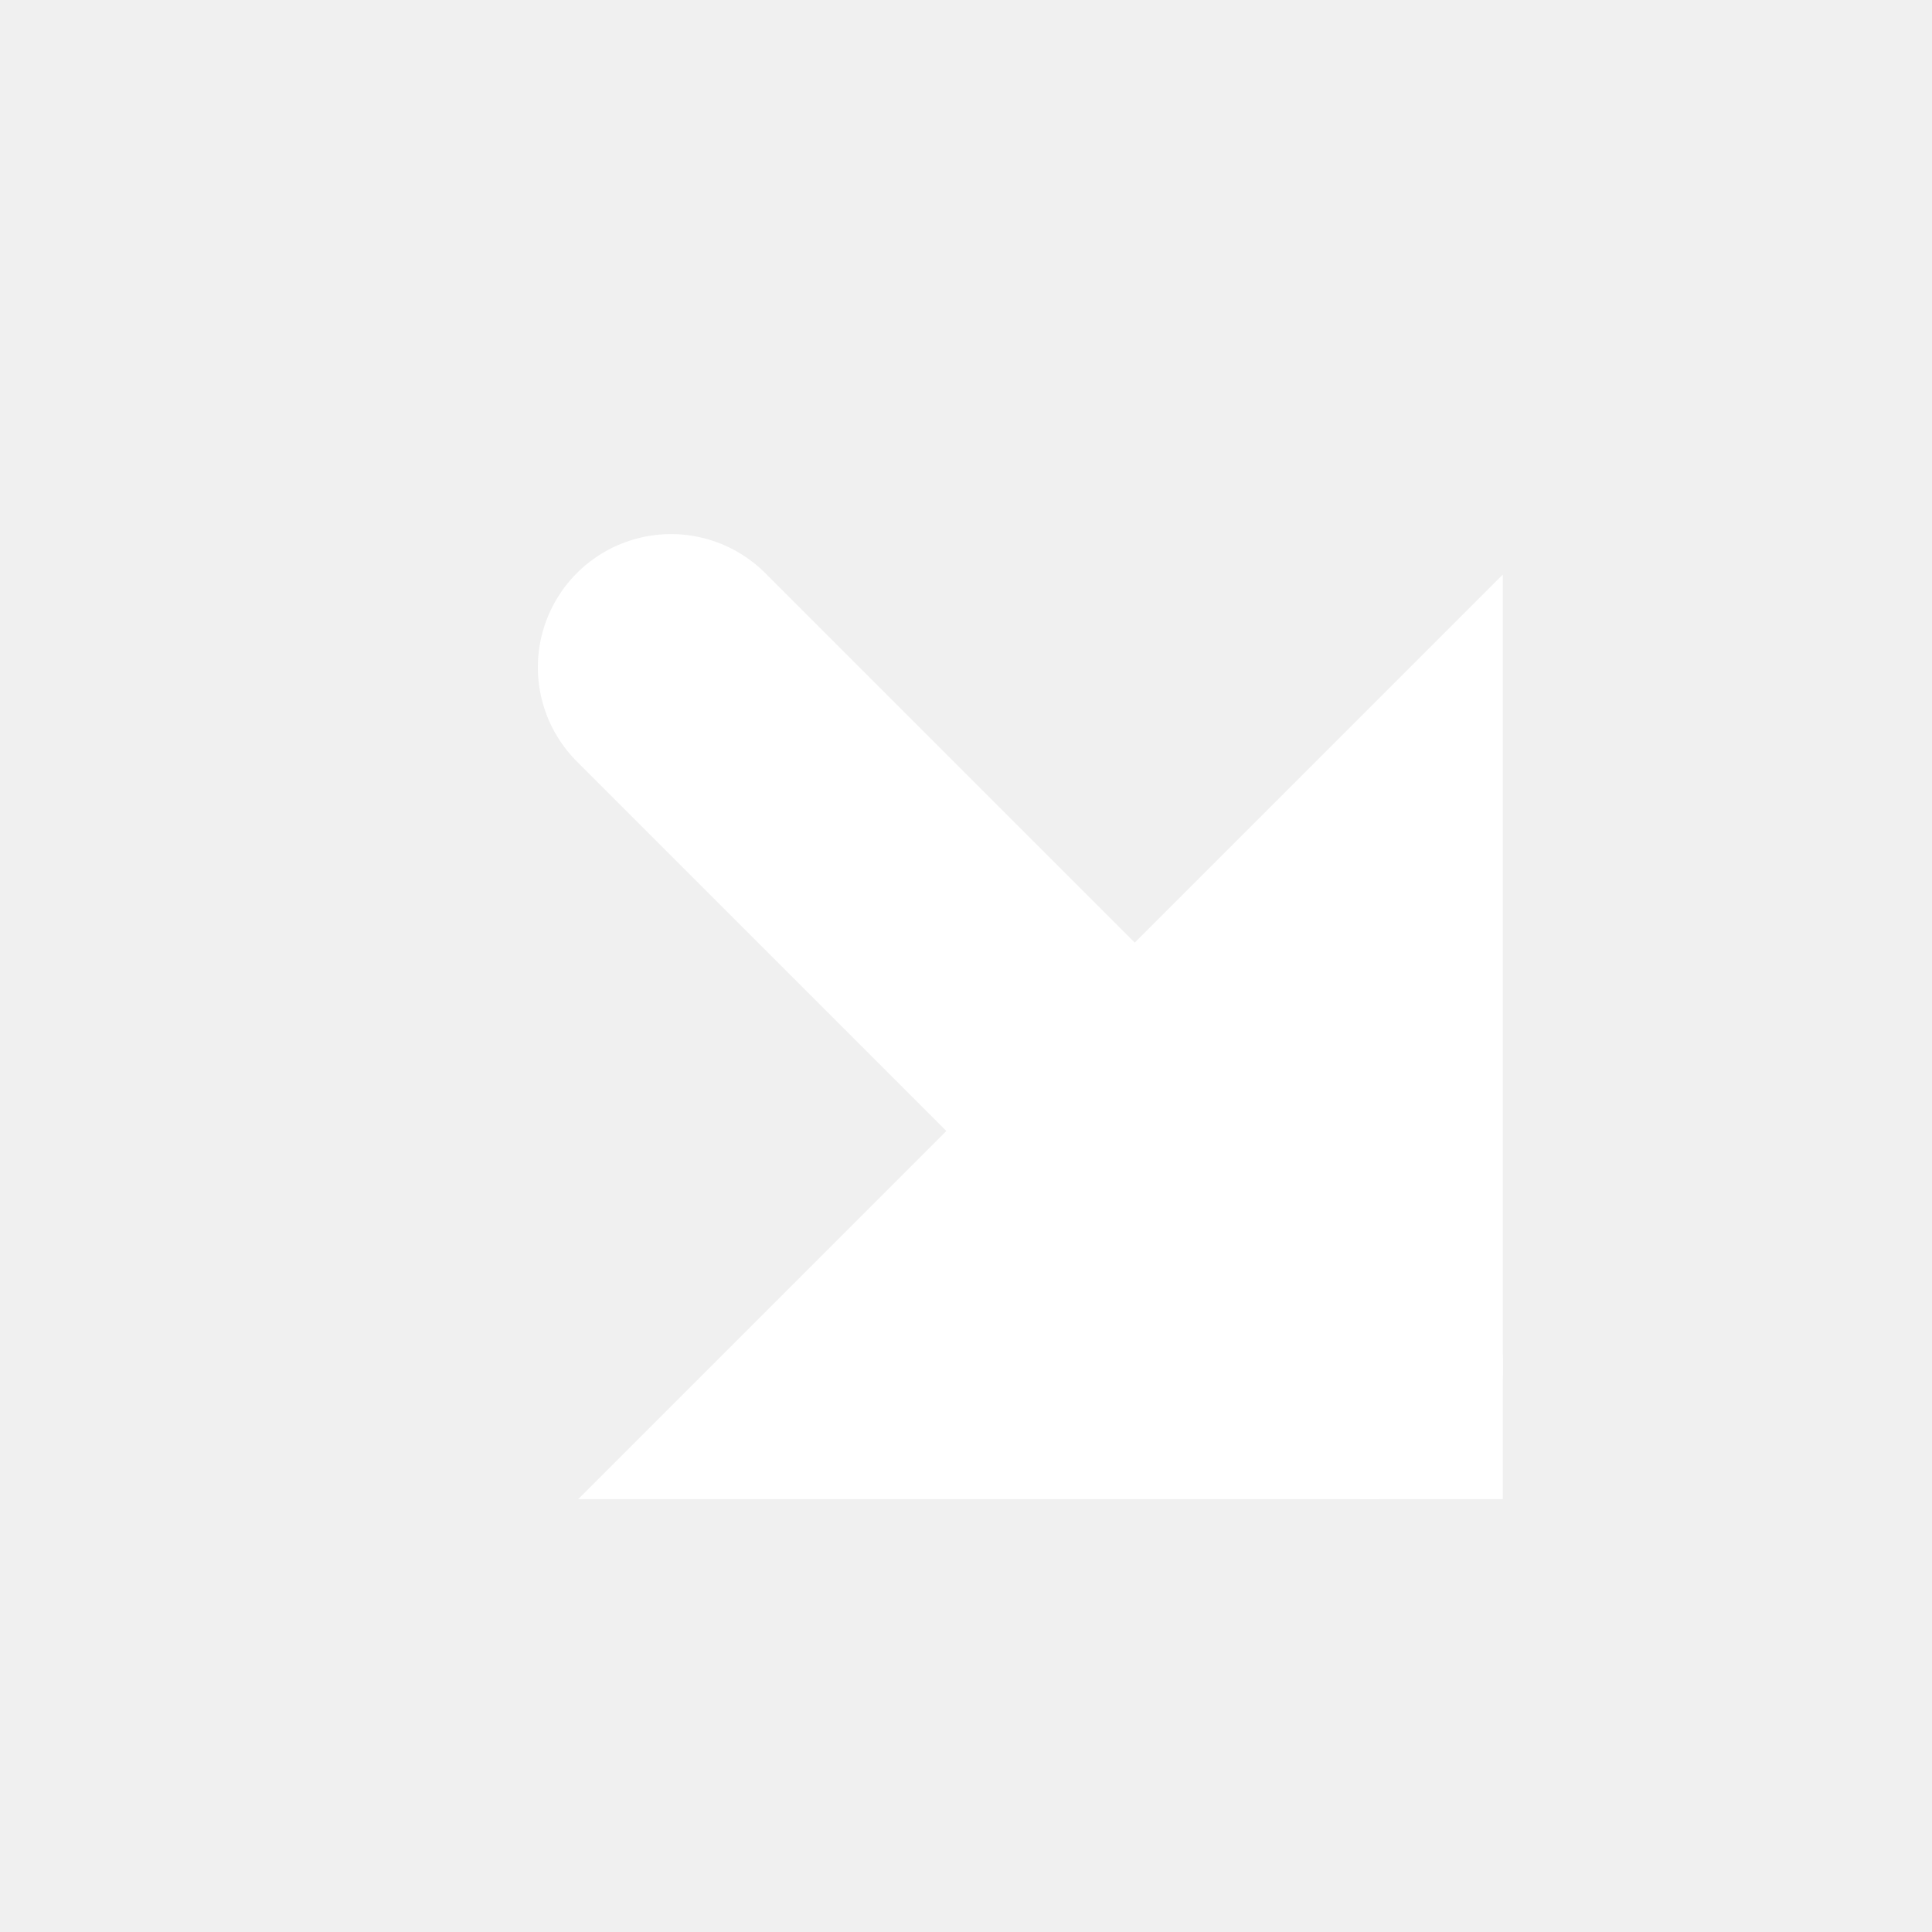
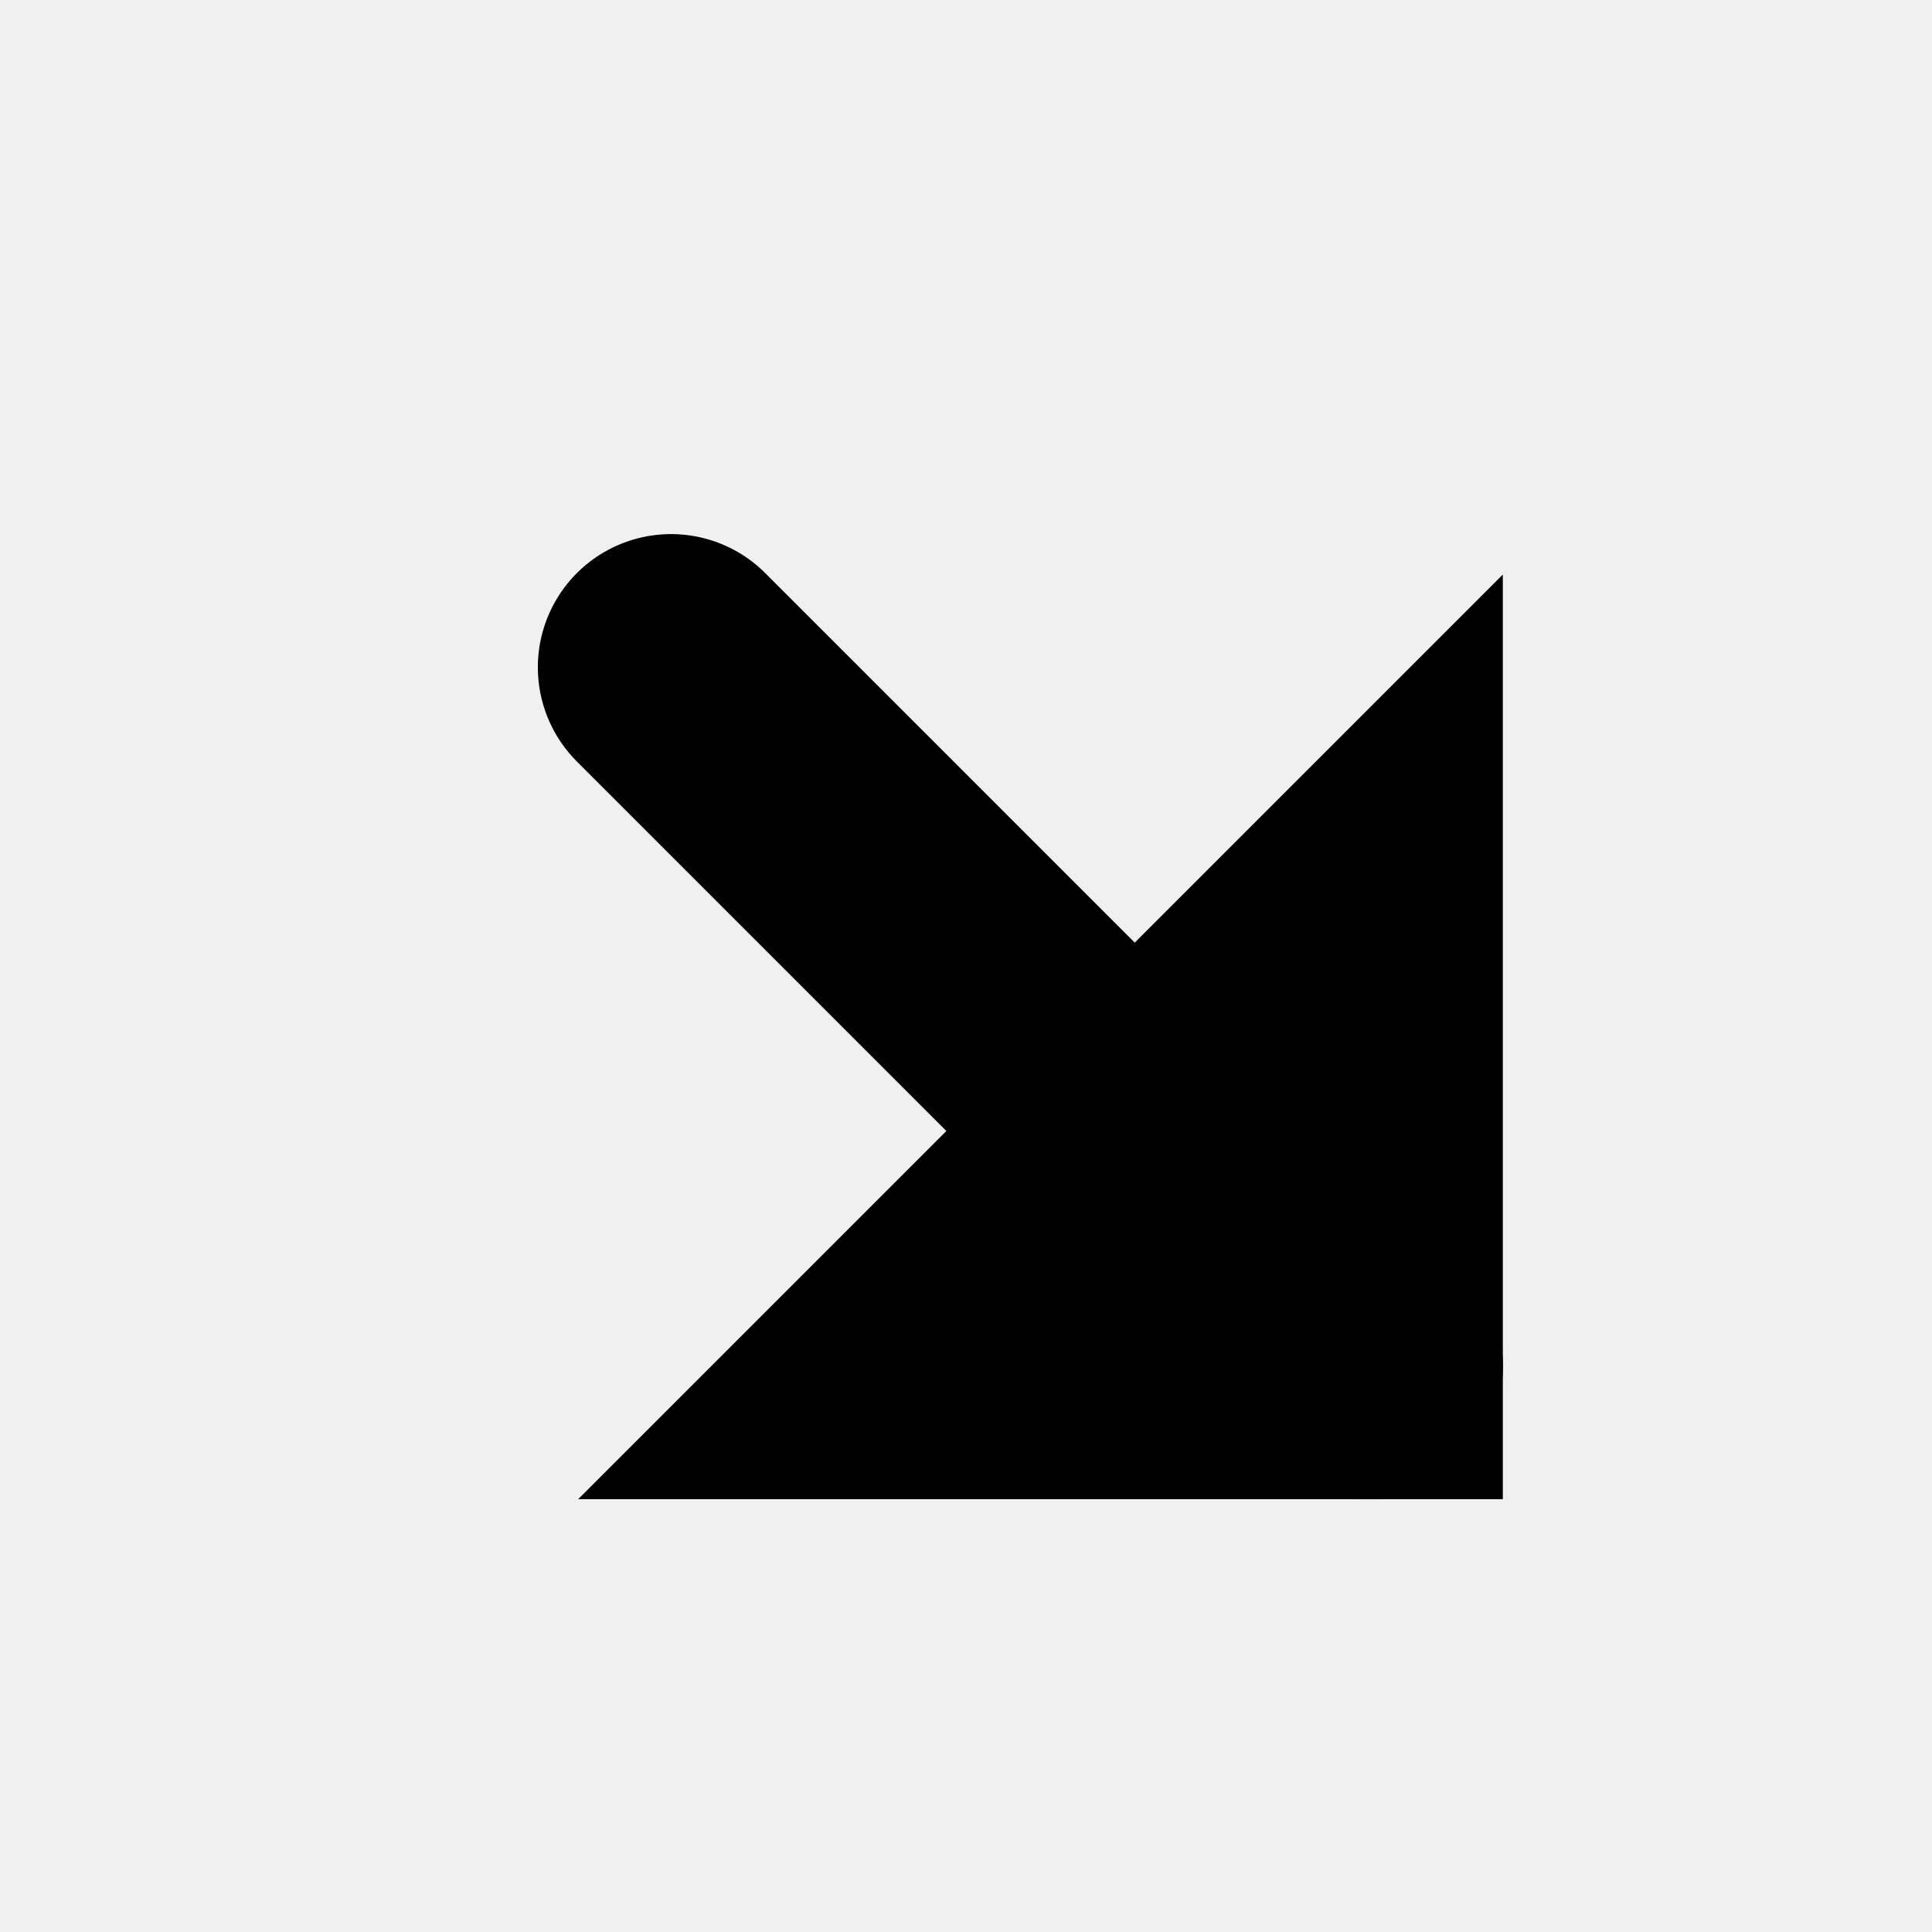
<svg xmlns="http://www.w3.org/2000/svg" height="18" width="18">
  <defs>
    <marker orient="auto" overflow="visible">
-       <path d="M-2.6-2.828L-5.428 0-2.6 2.828.228 0-2.6-2.828z" fill-rule="evenodd" stroke="#fff" stroke-width=".4pt" />
+       <path d="M-2.6-2.828L-5.428 0-2.6 2.828.228 0-2.6-2.828z" fill-rule="evenodd" stroke="#000" stroke-width=".4pt" />
    </marker>
    <marker orient="auto" overflow="visible">
-       <g fill="none" stroke="#fff" stroke-width=".8" stroke-linecap="round">
+       <g fill="none" stroke="#000" stroke-width=".8" stroke-linecap="round">
        <path d="M4.566 4.75L-.652 0" />
        <path d="M1.544 4.75L-3.674 0" />
        <path d="M-1.566 4.75L-6.784 0" />
        <path d="M4.566-5.013L-.652-.263" />
        <path d="M1.544-5.013l-5.218 4.75" />
        <path d="M-1.566-5.013l-5.218 4.75" />
      </g>
    </marker>
    <marker orient="auto" overflow="visible">
-       <path d="M-5.6-5.657L-11.257 0-5.6 5.657.057 0-5.6-5.657z" fill-rule="evenodd" stroke="#fff" stroke-width=".8pt" />
+       <path d="M-5.6-5.657L-11.257 0-5.6 5.657.057 0-5.6-5.657z" fill-rule="evenodd" stroke="#000" stroke-width=".8pt" />
    </marker>
    <marker orient="auto" overflow="visible">
-       <path d="M4.616 0l-6.92 4v-8l6.92 4z" fill-rule="evenodd" stroke="#fff" stroke-width=".8pt" />
+       <path d="M4.616 0l-6.92 4v-8l6.92 4z" fill-rule="evenodd" stroke="#000" stroke-width=".8pt" />
    </marker>
    <marker orient="auto" overflow="visible">
      <path d="M-10.69-4.437L1.328-.017l-12.018 4.42c1.92-2.61 1.91-6.18 0-8.84z" font-size="12" fill-rule="evenodd" stroke-width=".688" stroke-linejoin="round" />
    </marker>
    <marker orient="auto" overflow="visible">
-       <path d="M-4.616 0l6.92-4v8l-6.92-4z" fill-rule="evenodd" stroke="#fff" stroke-width=".8pt" />
+       <path d="M-4.616 0l6.92-4v8l-6.92-4z" fill-rule="evenodd" stroke="#000" stroke-width=".8pt" />
    </marker>
    <marker orient="auto" overflow="visible">
-       <path d="M10 0l4-4L0 0l14 4-4-4z" fill-rule="evenodd" stroke="#fff" stroke-width=".8pt" />
+       <path d="M10 0l4-4L0 0l14 4-4-4z" fill-rule="evenodd" stroke="#000" stroke-width=".8pt" />
    </marker>
    <marker orient="auto" overflow="visible">
      <path d="M10.69 4.437L-1.328.017l12.018-4.42c-1.92 2.61-1.91 6.18 0 8.84z" font-size="12" fill-rule="evenodd" stroke-width=".688" stroke-linejoin="round" />
    </marker>
  </defs>
-   <path d="M13.18 13.146v-5.81l-5.81 5.81h5.81z" fill="#fff" stroke="#fff" stroke-width="1.643" />
-   <path d="M12.762 12.727l-6.51-6.51" fill="none" stroke="#fff" stroke-width="2.482" stroke-linecap="round" />
+   <path d="M13.18 13.146v-5.81l-5.81 5.81h5.81z" stroke="#000" stroke-width="1.643" />
+   <path d="M12.762 12.727l-6.51-6.51" fill="none" stroke="#000" stroke-width="2.482" stroke-linecap="round" />
</svg>
